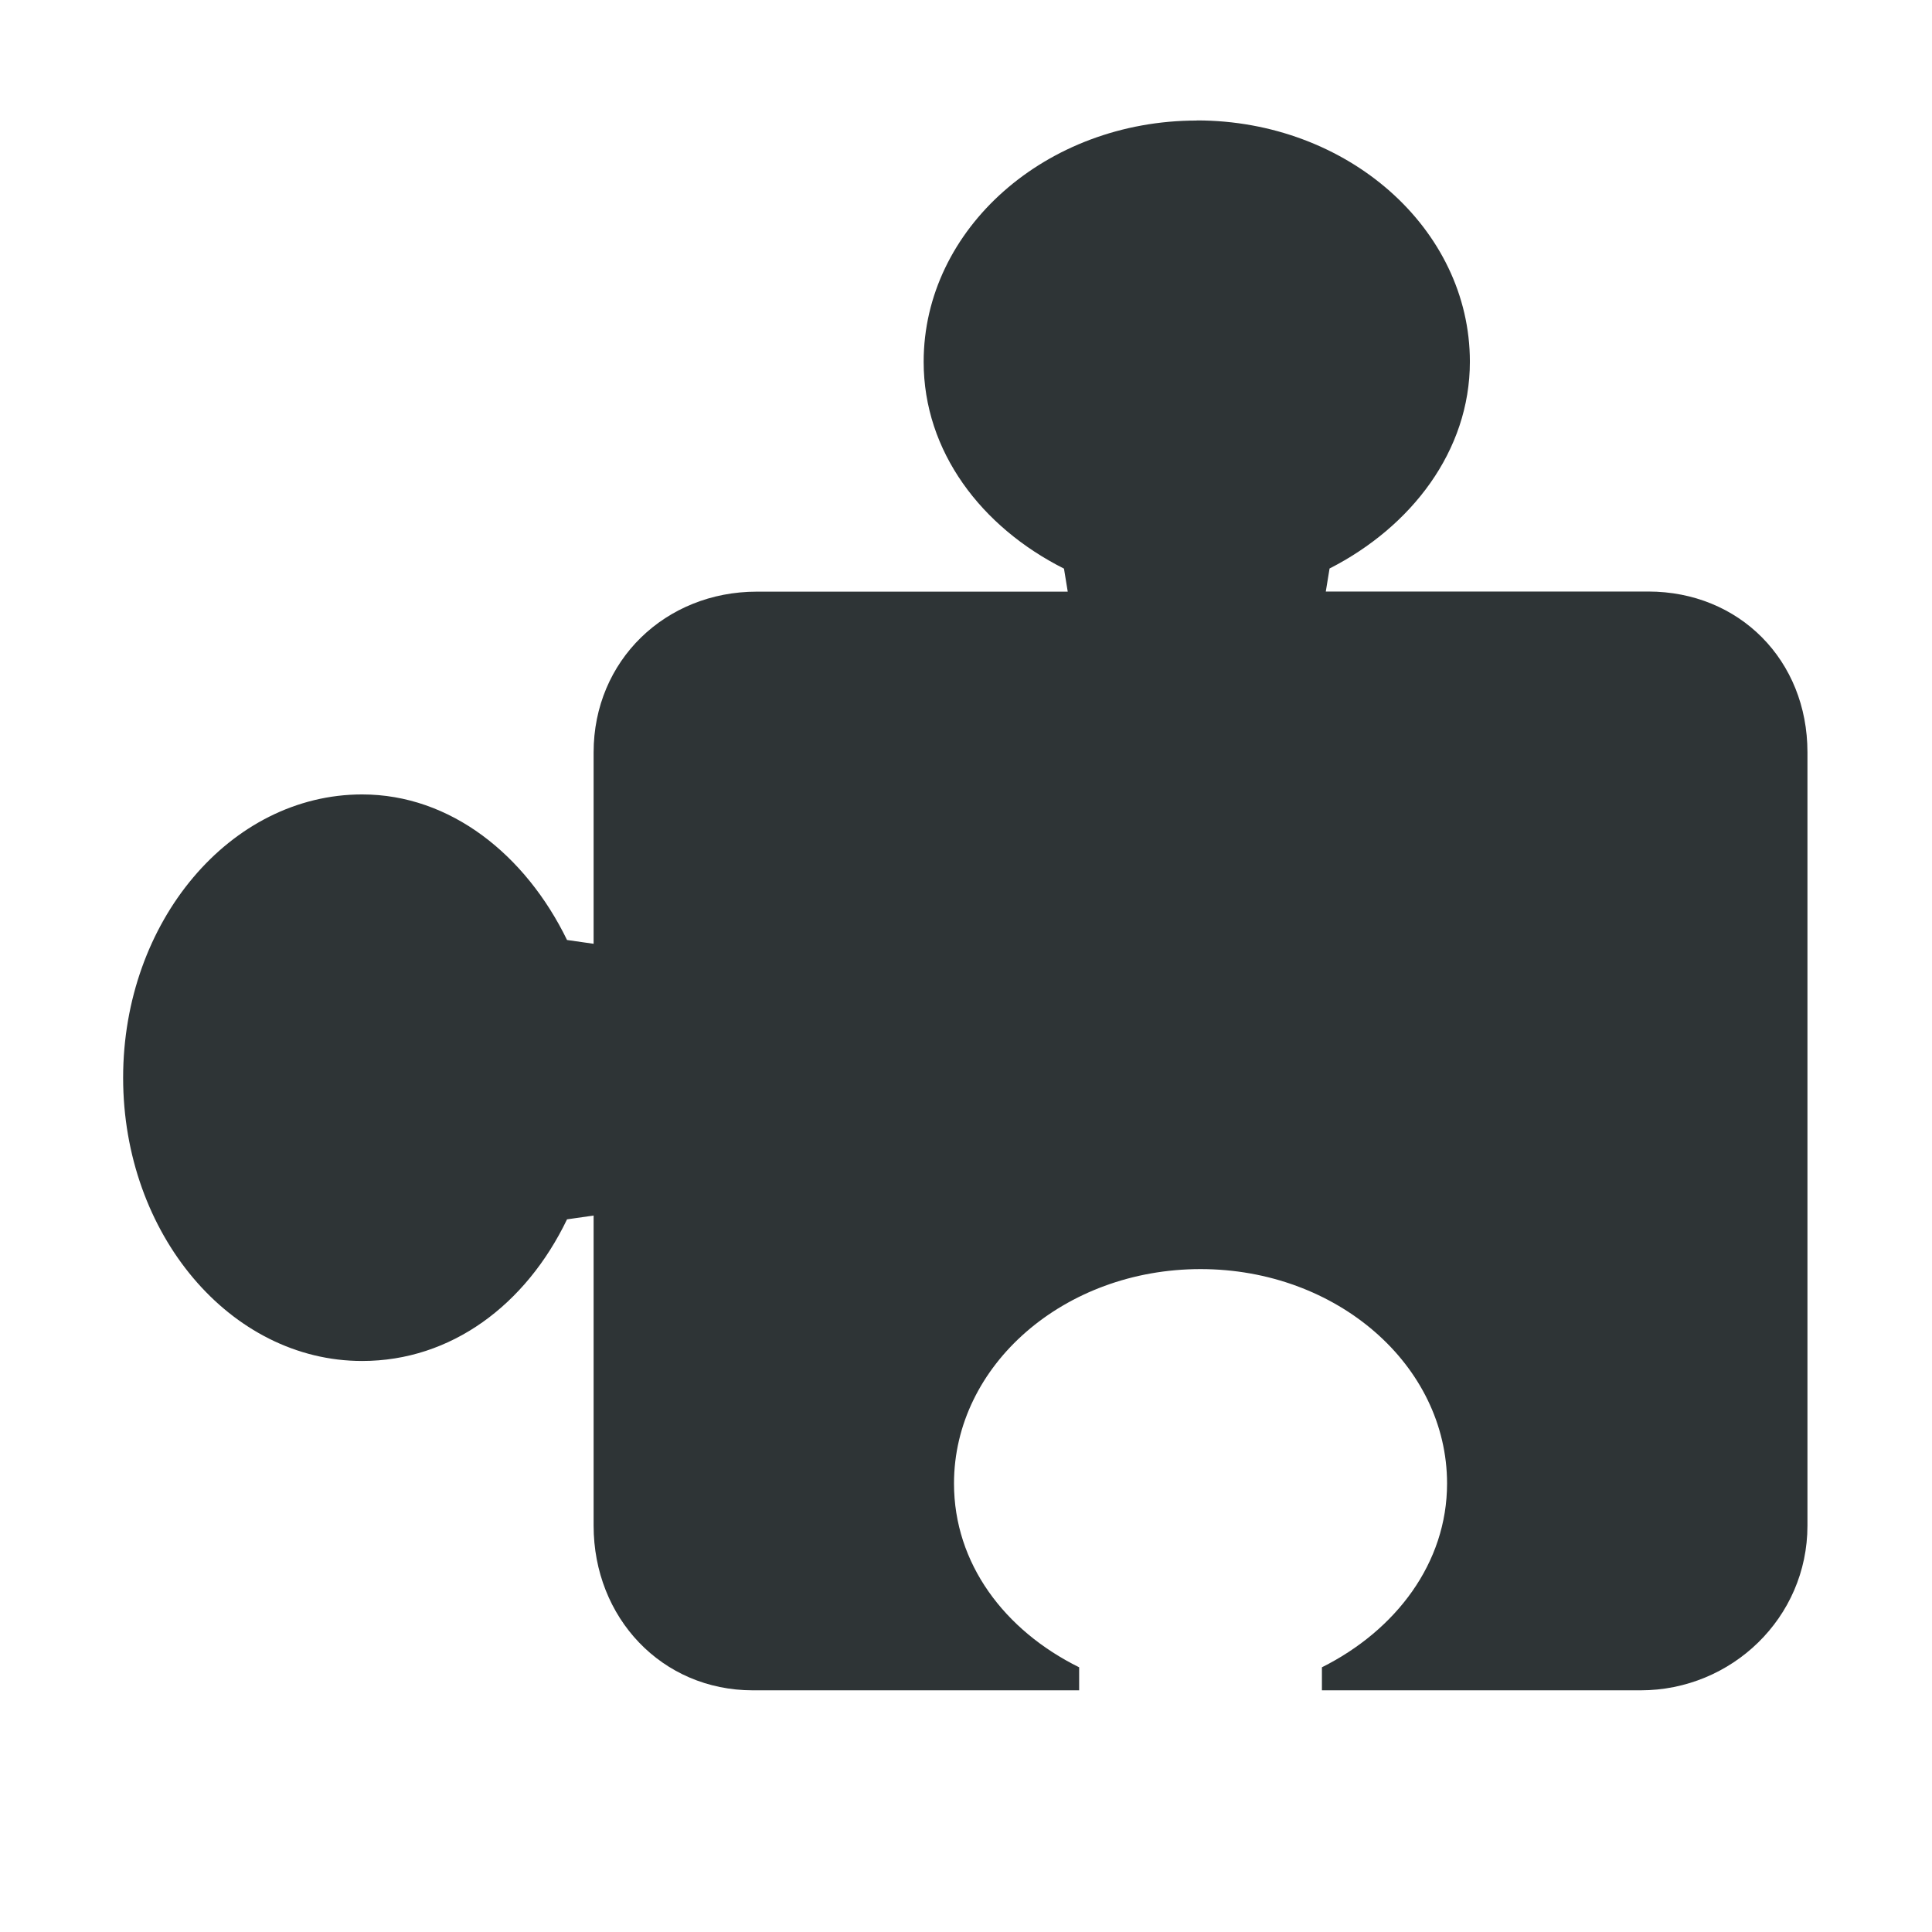
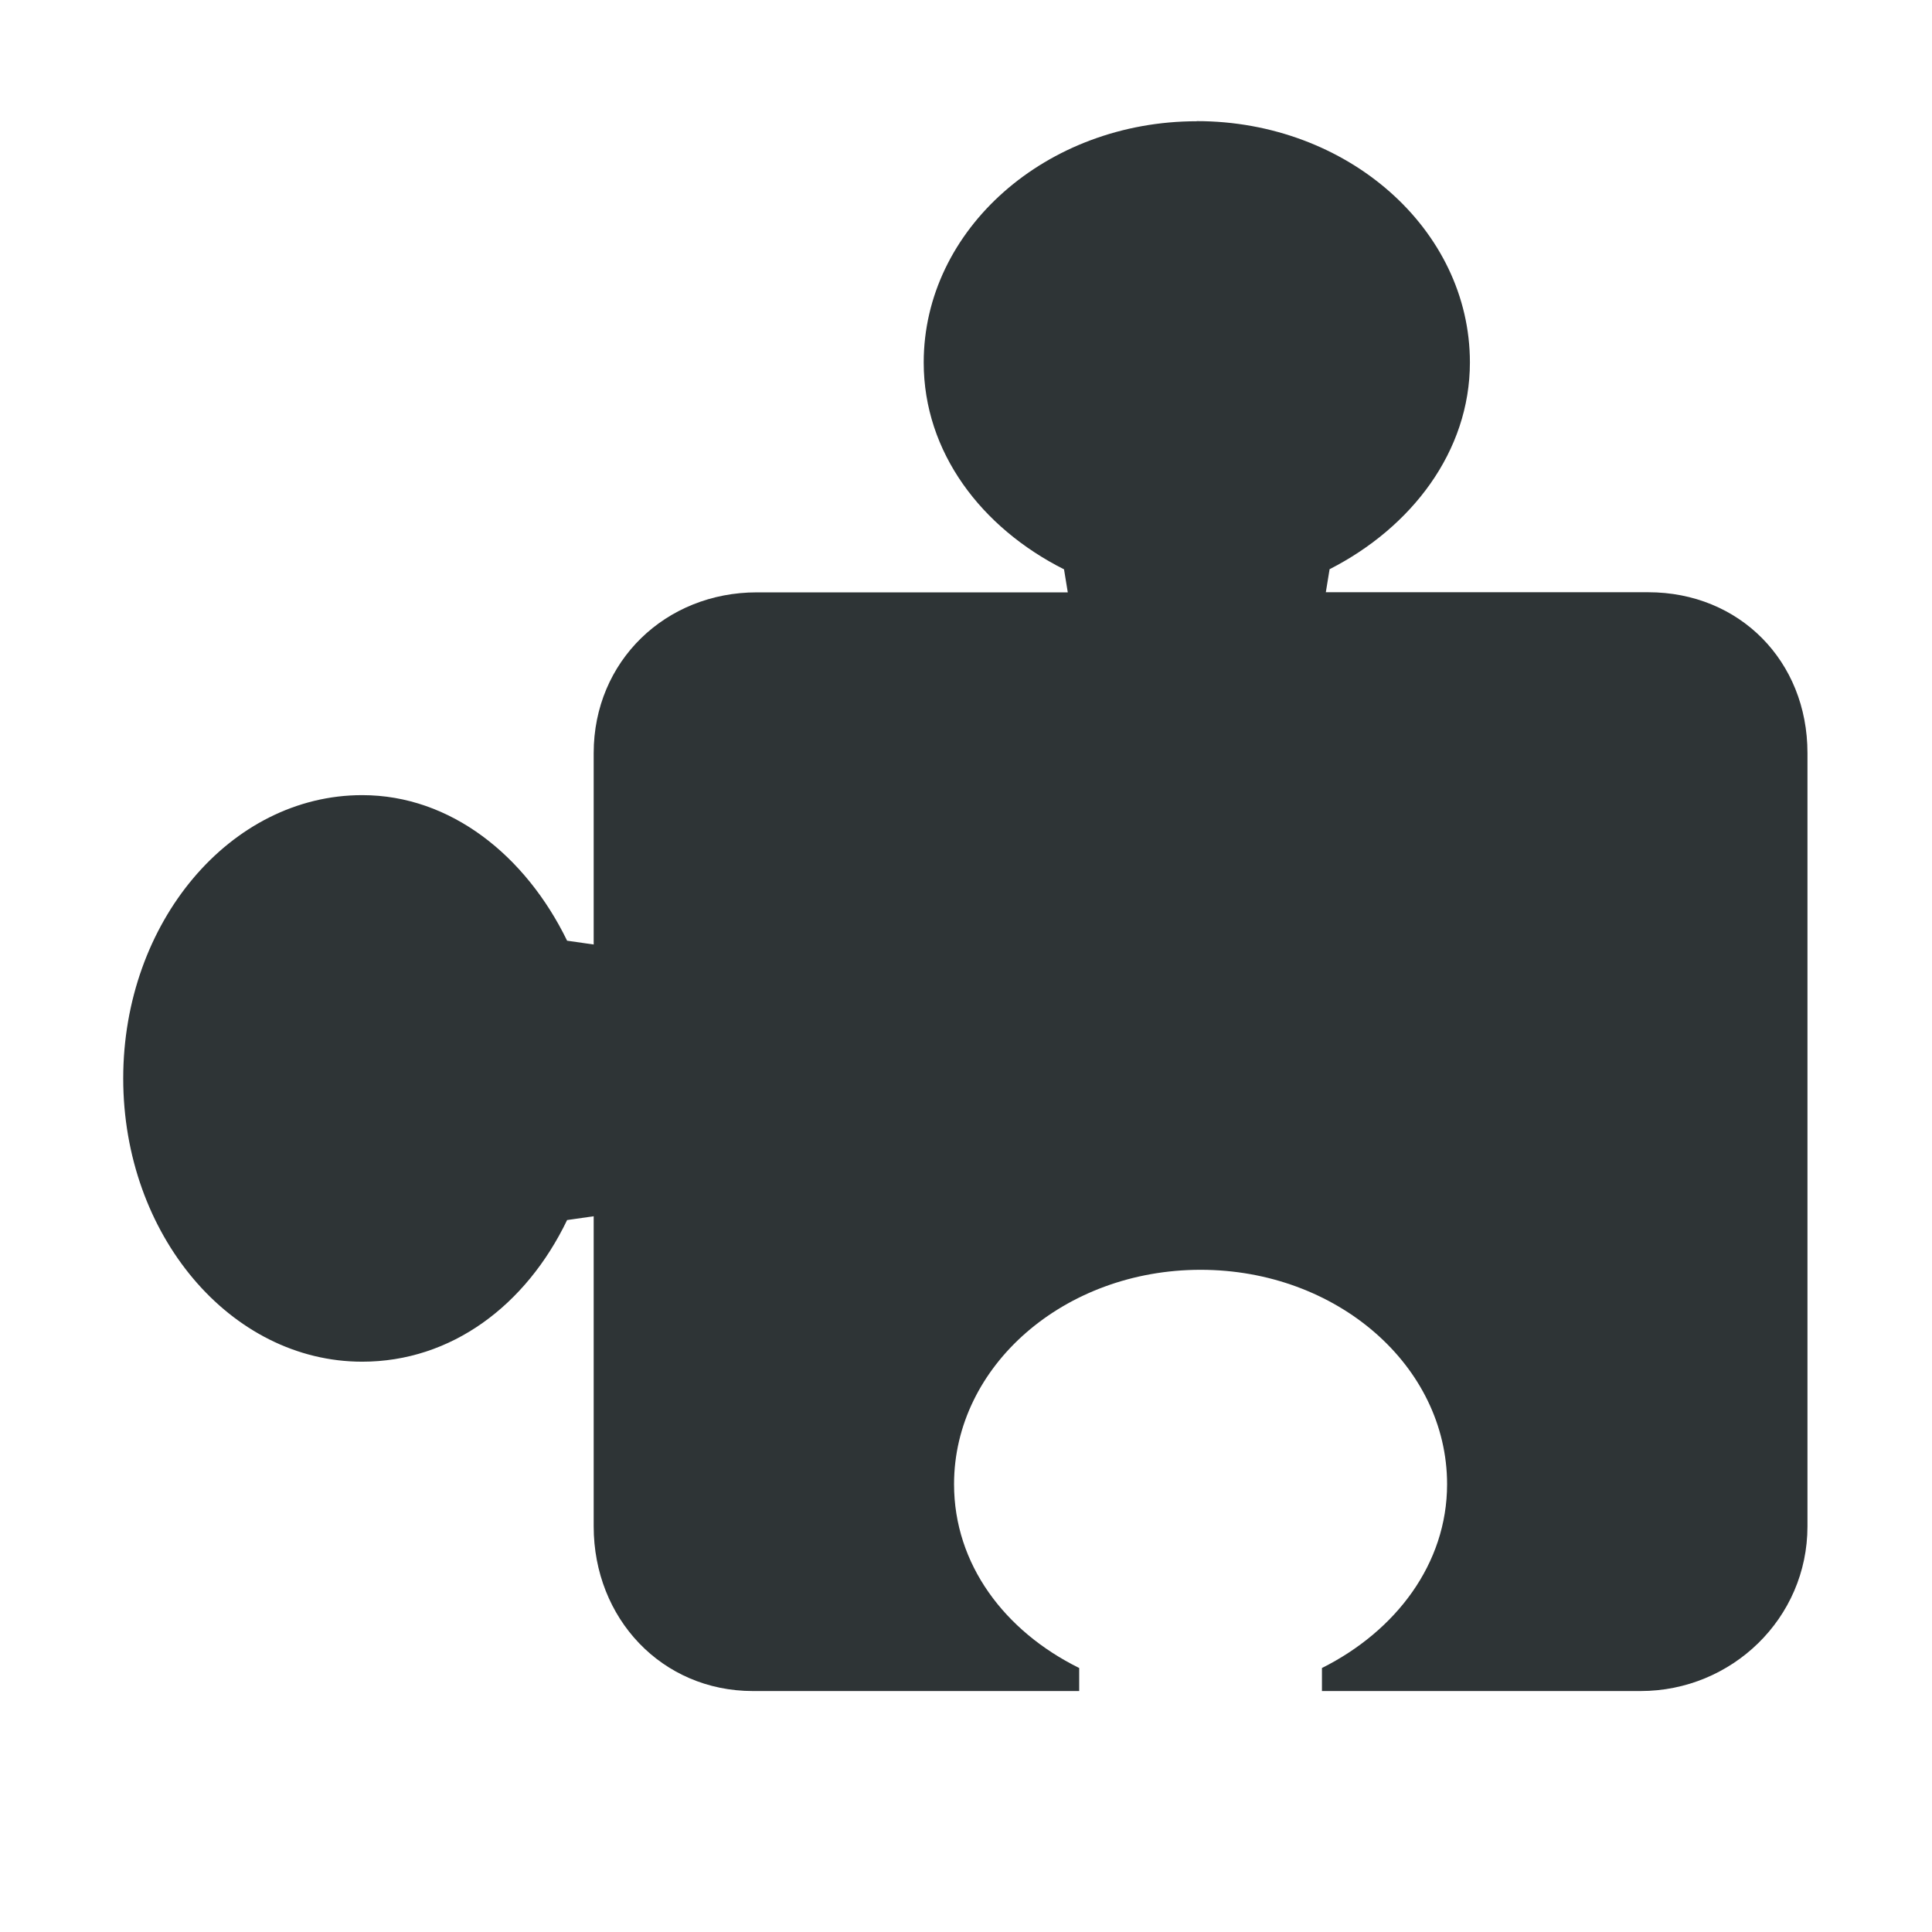
- <svg xmlns="http://www.w3.org/2000/svg" width="16px" height="16px" id="svg3256" version="1.1">
-   <defs id="defs3258" />
-   <g id="layer1">
-     <g id="g3257-9" transform="matrix(1.005249,0,0,1.014695,10.59671,-1076.139)" style="fill:#2e3436;fill-opacity:1">
-       <path style="fill:#2e3436;fill-opacity:1;stroke:none" d="m -0.682,1061.538 c -1.241,0 -2.25,0.883 -2.25,1.969 -1.95e-5,0.733 0.476,1.349 1.156,1.688 l 0.031,0.188 -2.562,0 c -0.751,0 -1.344,0.561 -1.344,1.312 l 0,1.562 -0.219,-0.031 c -0.34,-0.692 -0.958,-1.188 -1.688,-1.188 -1.086,0 -1.969,1.037 -1.969,2.312 0,1.276 0.883,2.312 1.969,2.312 0.733,0 1.349,-0.458 1.688,-1.156 l 0.219,-0.031 0,2.531 c 0,0.751 0.561,1.344 1.312,1.344 l 2.688,0 0,-0.188 c -0.615,-0.301 -1.031,-0.847 -1.031,-1.5 0,-0.967 0.909,-1.75 2.031,-1.75 1.122,0 2.031,0.783 2.031,1.75 0,0.649 -0.422,1.198 -1.031,1.5 l 0,0.188 2.625,0 c 0.751,0 1.375,-0.593 1.375,-1.344 0,-3.939 0,-2.741 0,-6.312 0,-0.751 -0.561,-1.312 -1.312,-1.312 l -2.656,0 0.031,-0.188 c 0.673,-0.34 1.156,-0.959 1.156,-1.688 -1.9e-5,-1.086 -1.009,-1.969 -2.25,-1.969 z" id="path3242-0" />
+ <svg xmlns="http://www.w3.org/2000/svg" height="16px" width="16px" version="1.1">
+   <g>
+     <g transform="matrix(1.0052 0 0 1.0147 10.597 -1076.1)" fill="#2e3436">
+       <path fill="#2e3436" d="m-0.682 1061.5c-1.241 0-2.25 0.883-2.25 1.969-0 0.733 0.476 1.349 1.156 1.688l0.031 0.188h-2.562c-0.751 0-1.344 0.561-1.344 1.312v1.562l-0.219-0.031c-0.34-0.692-0.958-1.188-1.688-1.188-1.086 0-1.969 1.037-1.969 2.312 0 1.276 0.883 2.312 1.969 2.312 0.733 0 1.349-0.458 1.688-1.156l0.219-0.031v2.531c0 0.751 0.561 1.344 1.312 1.344h2.688v-0.188c-0.615-0.301-1.031-0.847-1.031-1.5 0-0.967 0.909-1.75 2.031-1.75s2.031 0.783 2.031 1.75c0 0.649-0.422 1.198-1.031 1.5v0.188h2.625c0.751 0 1.375-0.593 1.375-1.344v-6.312c0-0.751-0.561-1.312-1.312-1.312h-2.656l0.031-0.188c0.673-0.34 1.156-0.959 1.156-1.688-0-1.086-1.009-1.969-2.25-1.969z" />
    </g>
  </g>
</svg>
